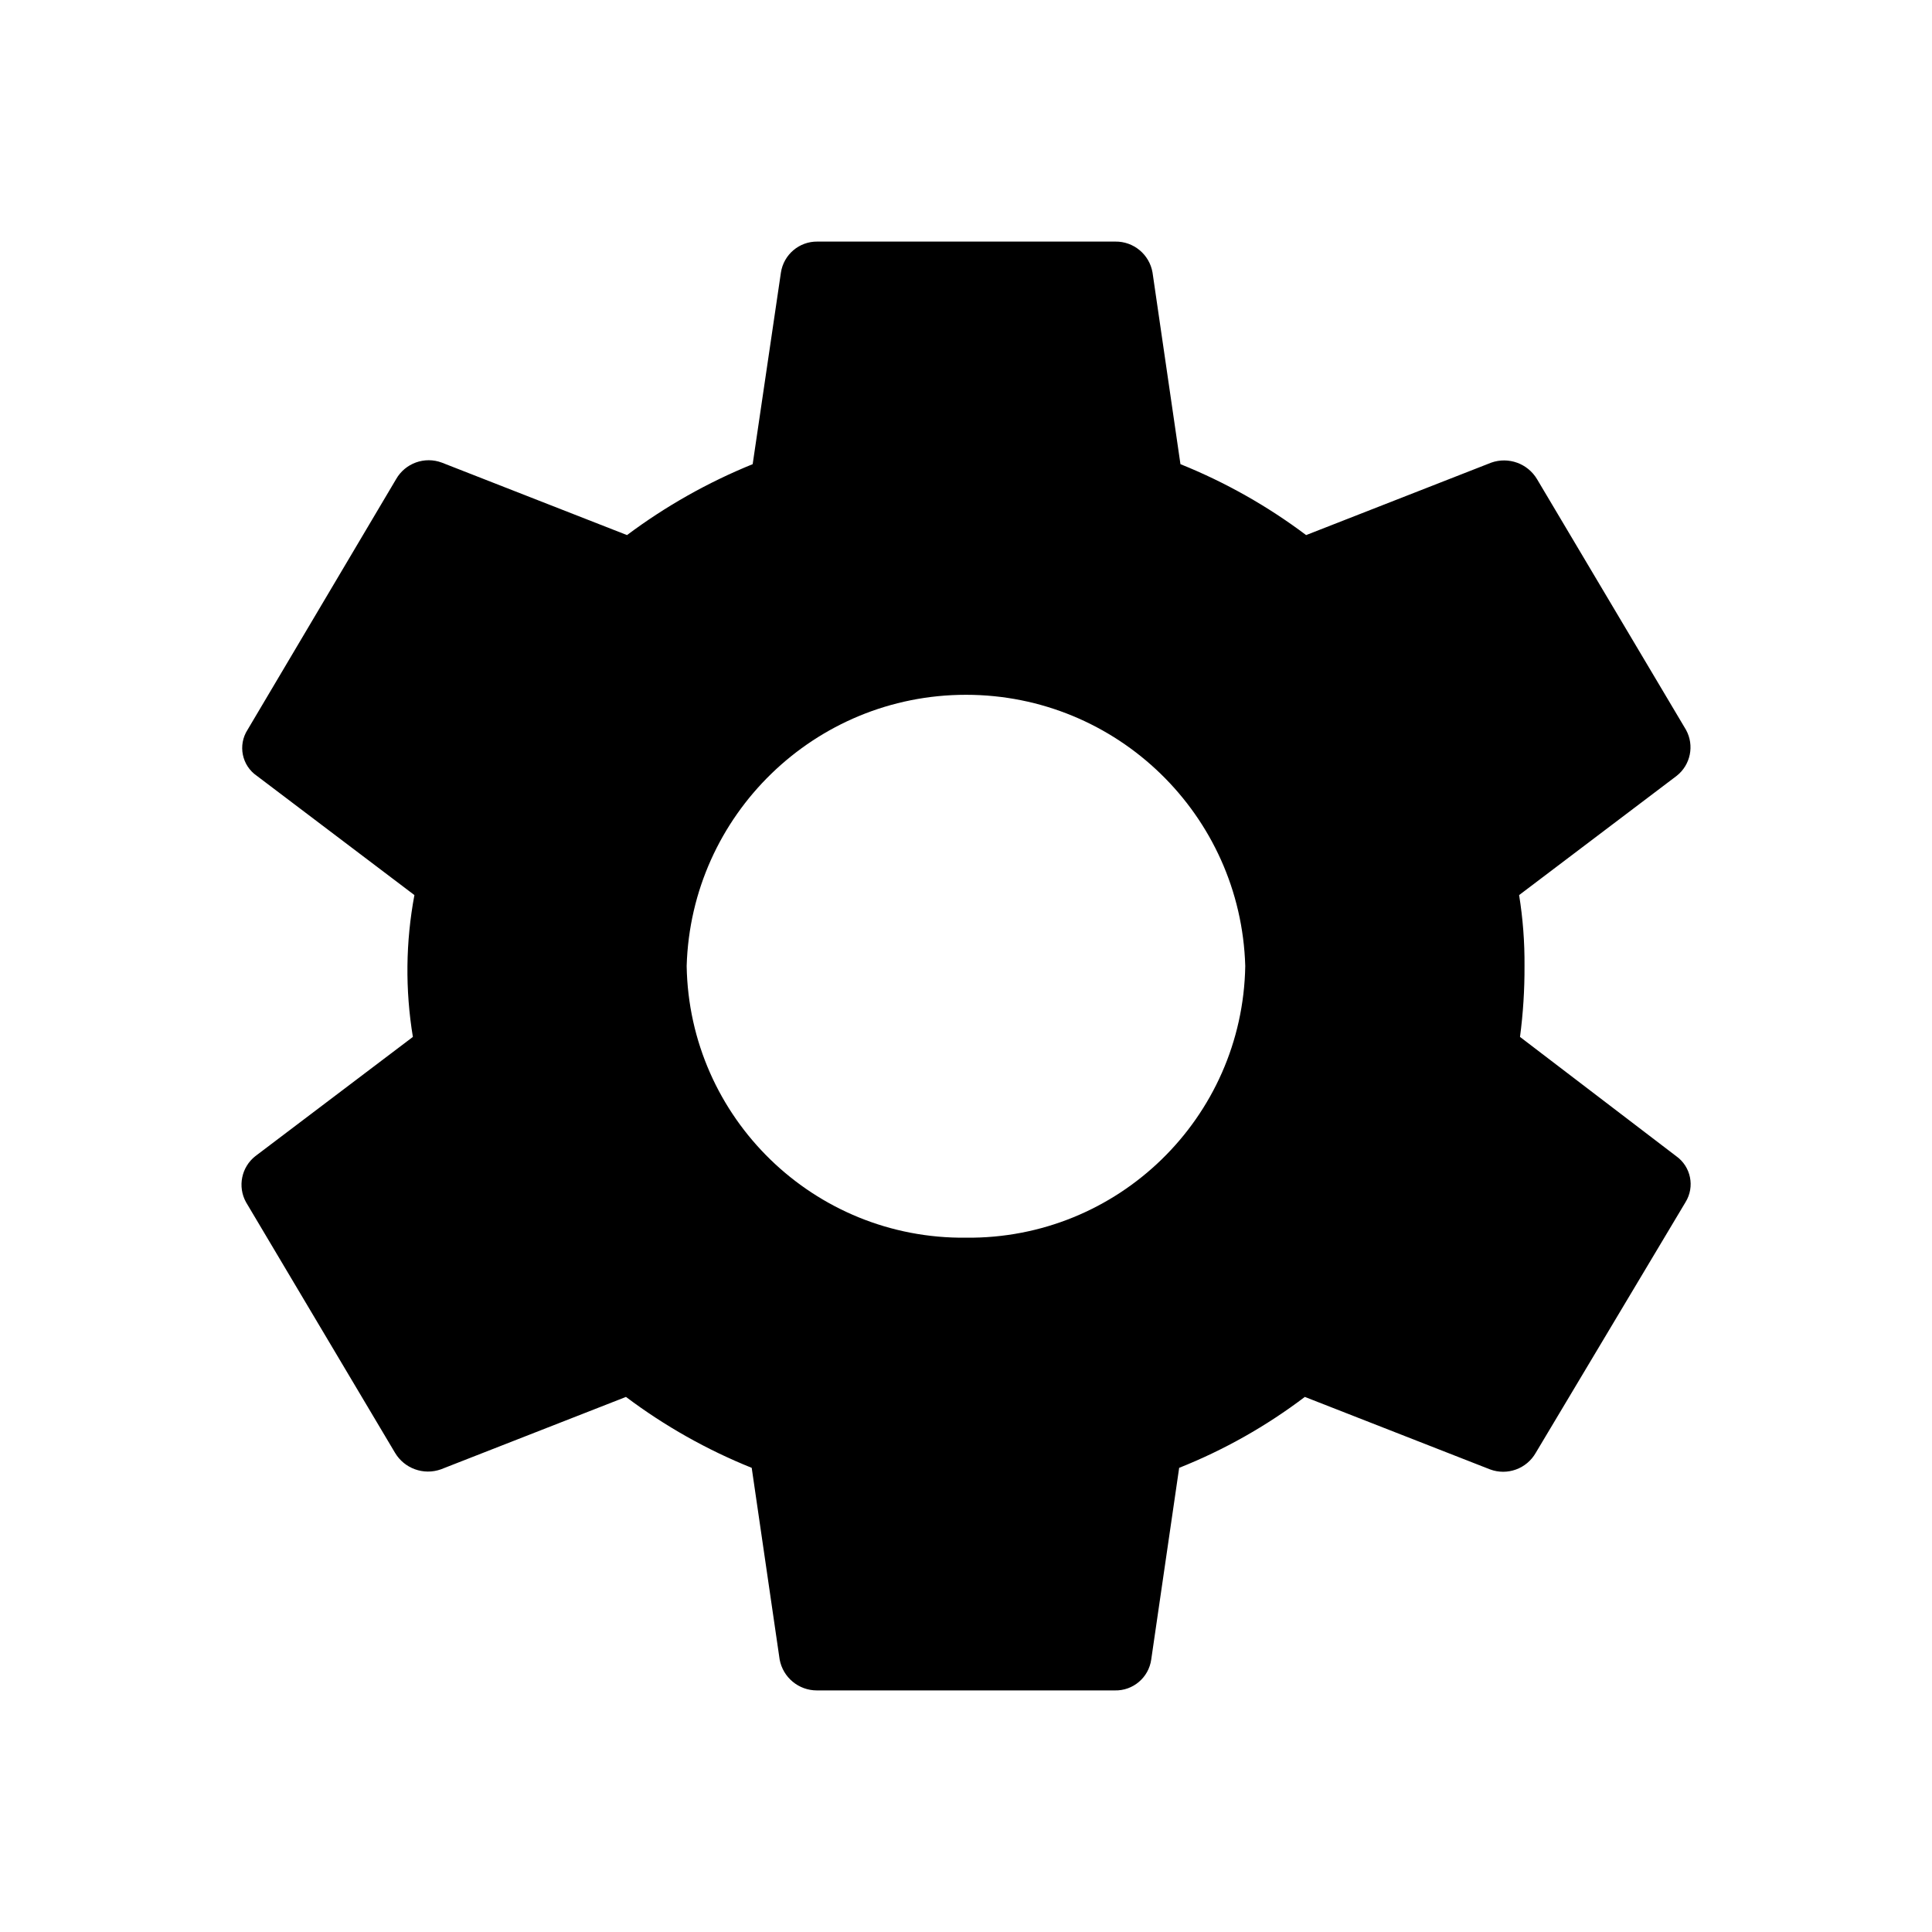
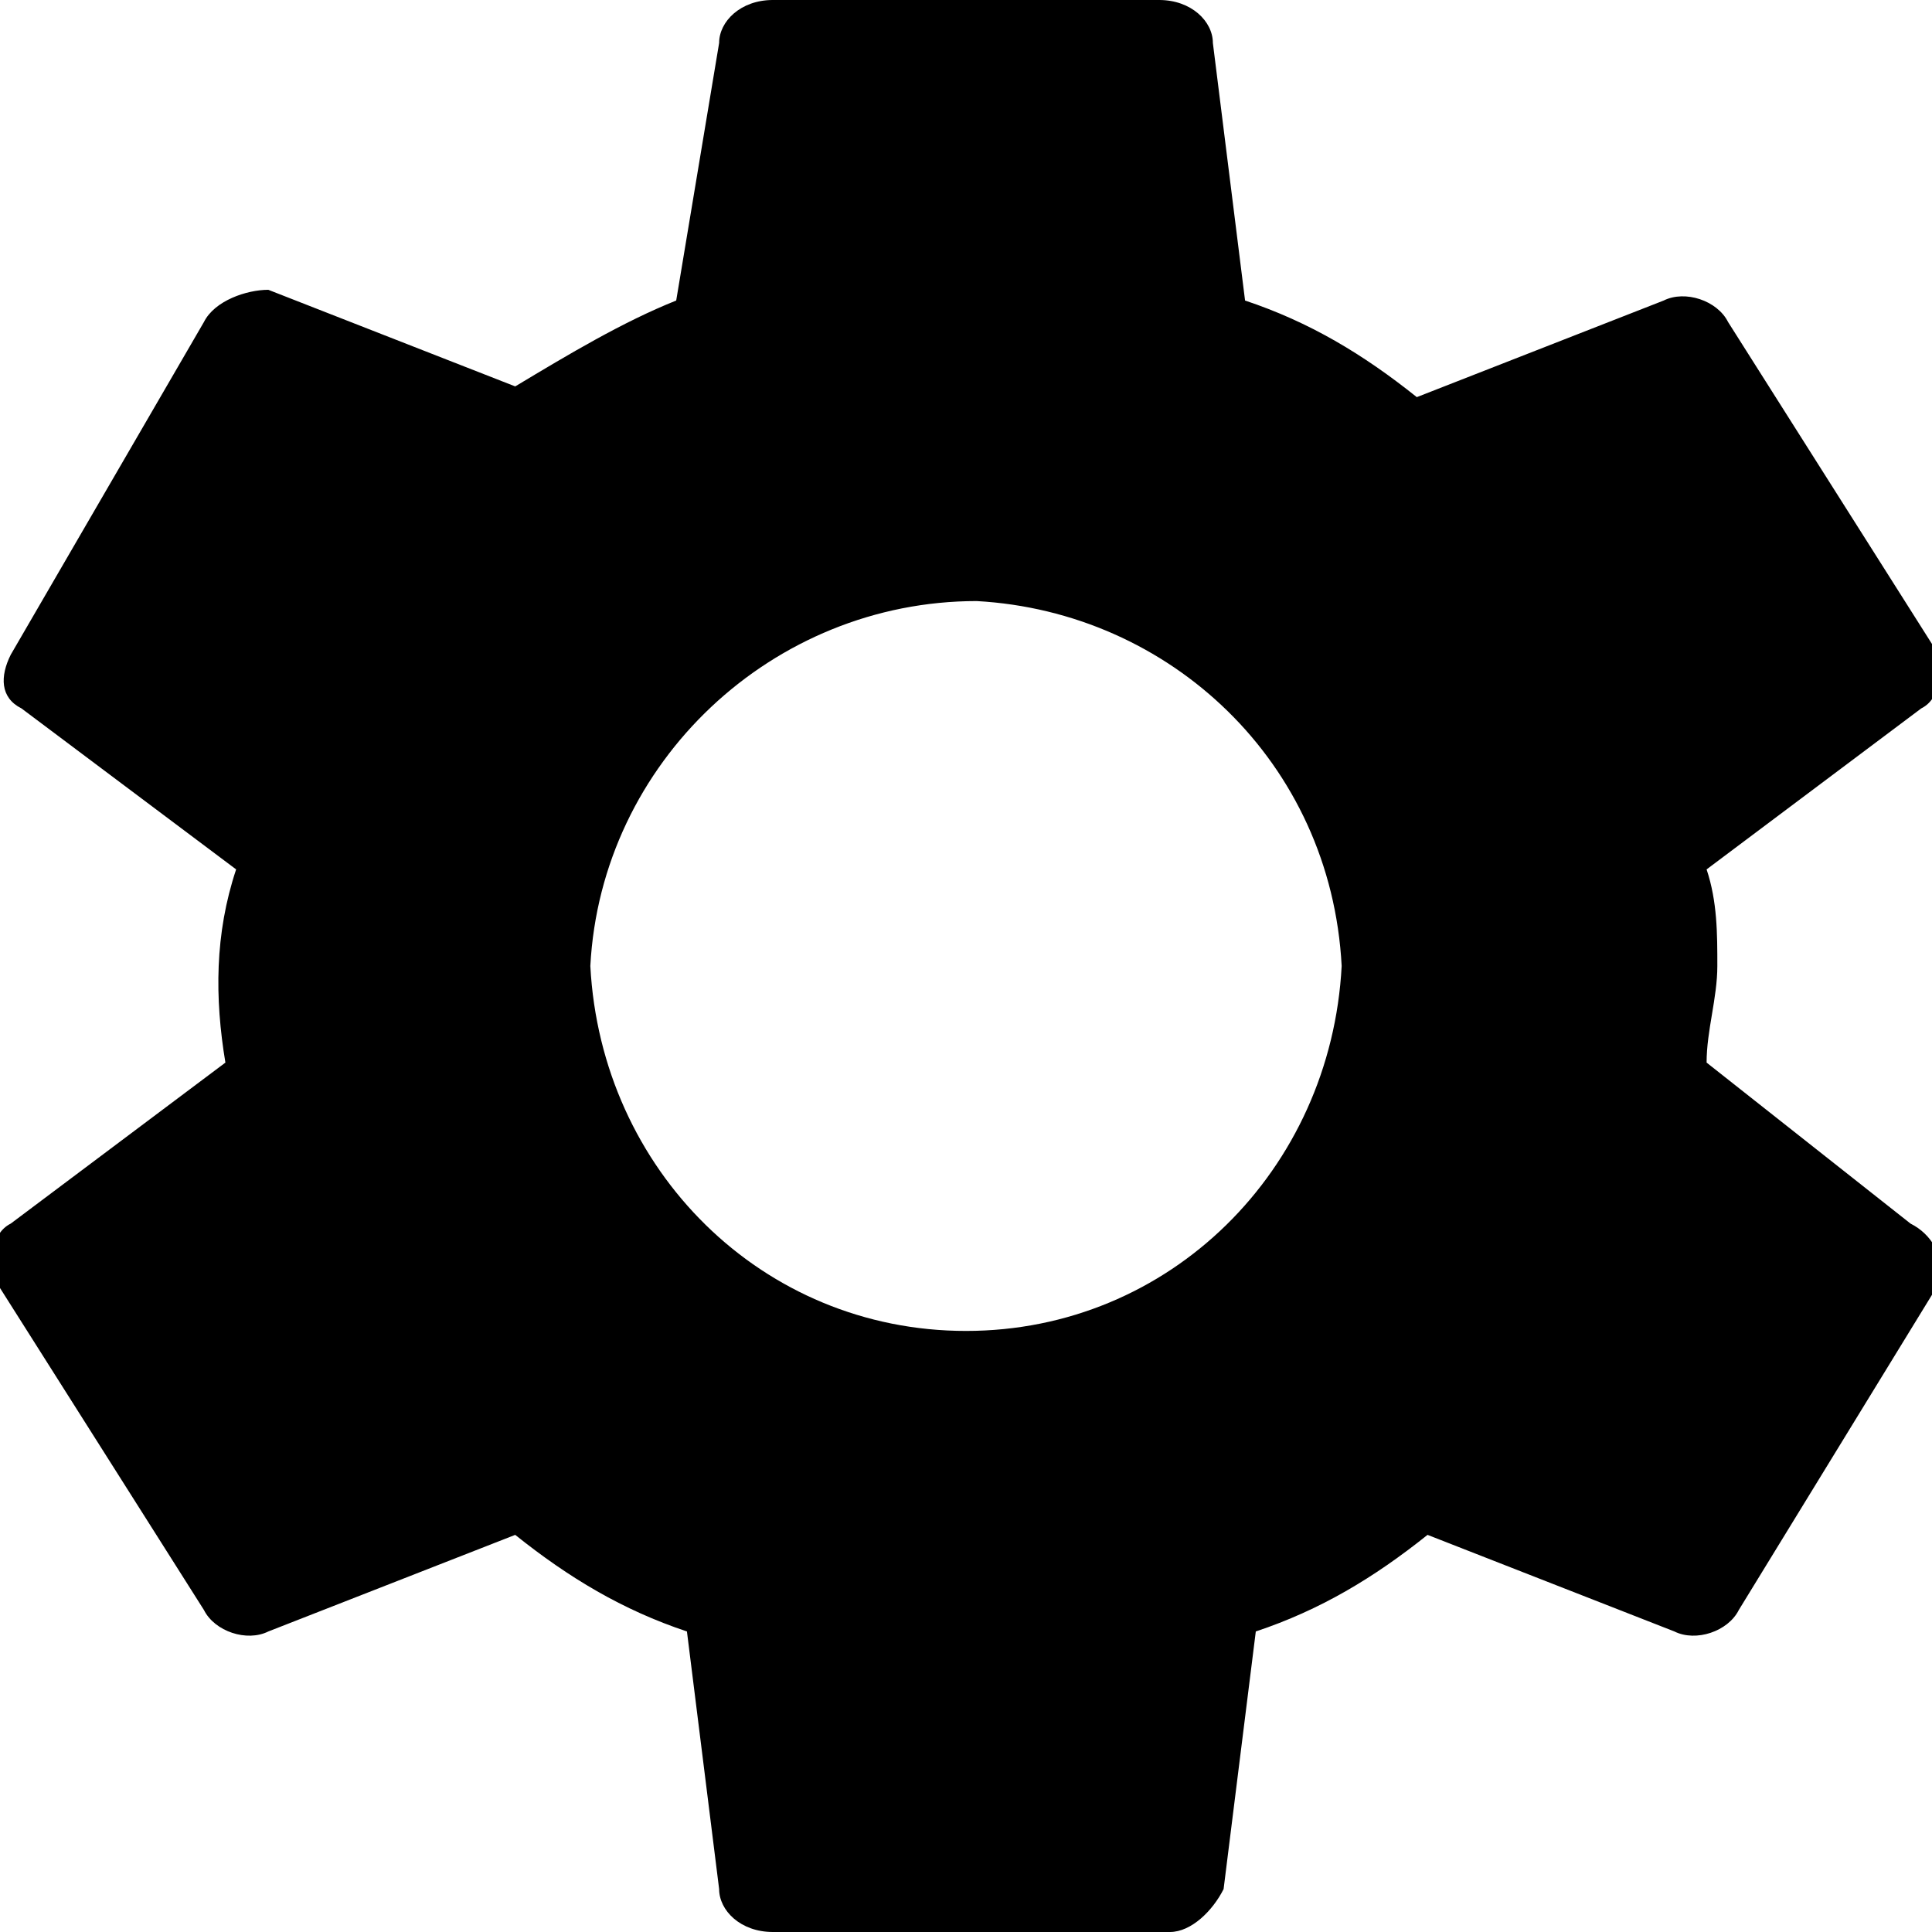
- <svg xmlns="http://www.w3.org/2000/svg" id="settings_black_24dp" width="24" height="24" viewBox="0 0 24 24">
-   <path id="Path_3530" data-name="Path 3530" d="M0,0H24V24H0Z" fill="none" />
-   <path id="Path_3531" data-name="Path 3531" d="M18.544,12.281A6.453,6.453,0,0,0,18.6,11.4a5.27,5.27,0,0,0-.067-.881L20.49,9.038a.451.451,0,0,0,.116-.572L18.756,5.353a.477.477,0,0,0-.569-.206l-2.3.9a6.857,6.857,0,0,0-1.561-.881l-.347-2.381a.463.463,0,0,0-.463-.384h-3.7a.453.453,0,0,0-.453.384L9.012,5.166a7.008,7.008,0,0,0-1.561.881l-2.3-.9a.466.466,0,0,0-.569.206L2.737,8.466a.419.419,0,0,0,.116.572l1.957,1.481a5.076,5.076,0,0,0-.019,1.762L2.834,13.762a.451.451,0,0,0-.116.572l1.851,3.113a.477.477,0,0,0,.569.206l2.3-.9A6.857,6.857,0,0,0,9,17.634l.347,2.381a.47.47,0,0,0,.463.384h3.7a.446.446,0,0,0,.453-.384l.347-2.381a6.657,6.657,0,0,0,1.561-.881l2.3.9a.466.466,0,0,0,.569-.206L20.6,14.334a.426.426,0,0,0-.116-.572Zm-6.882,2.494A3.433,3.433,0,0,1,8.192,11.4a3.471,3.471,0,0,1,6.939,0A3.433,3.433,0,0,1,11.662,14.775Z" transform="translate(0.338 0.6)" fill="currentColor" />
+ <svg xmlns="http://www.w3.org/2000/svg" viewBox="0 0 18 18" xml:space="preserve">
+   <path d="m17.8 11.4-1.9-1.5c0-.3.1-.6.1-.9 0-.3 0-.6-.1-.9l2-1.5c.2-.1.2-.4.1-.6l-1.9-3c-.1-.2-.4-.3-.6-.2l-2.3.9c-.5-.4-1-.7-1.6-.9L11.3.4c0-.2-.2-.4-.5-.4H7.2c-.3 0-.5.2-.5.4l-.4 2.4c-.5.2-1 .5-1.5.8l-2.3-.9c-.2 0-.5.1-.6.3L.1 6.1c-.1.2-.1.4.1.5l2 1.5c-.2.6-.2 1.2-.1 1.8l-2 1.5c-.2.1-.2.4-.1.6l1.9 3c.1.2.4.3.6.2l2.3-.9c.5.4 1 .7 1.6.9l.3 2.4c0 .2.2.4.5.4h3.7c.2 0 .4-.2.5-.4l.3-2.4c.6-.2 1.1-.5 1.6-.9l2.3.9c.2.1.5 0 .6-.2l1.9-3.1c0-.2-.1-.4-.3-.5zm-8.8 1c-1.9 0-3.4-1.5-3.5-3.4.1-1.9 1.7-3.4 3.6-3.4 1.8.1 3.3 1.5 3.4 3.4-.1 1.9-1.6 3.4-3.5 3.4z" fill="currentColor" />
</svg>
